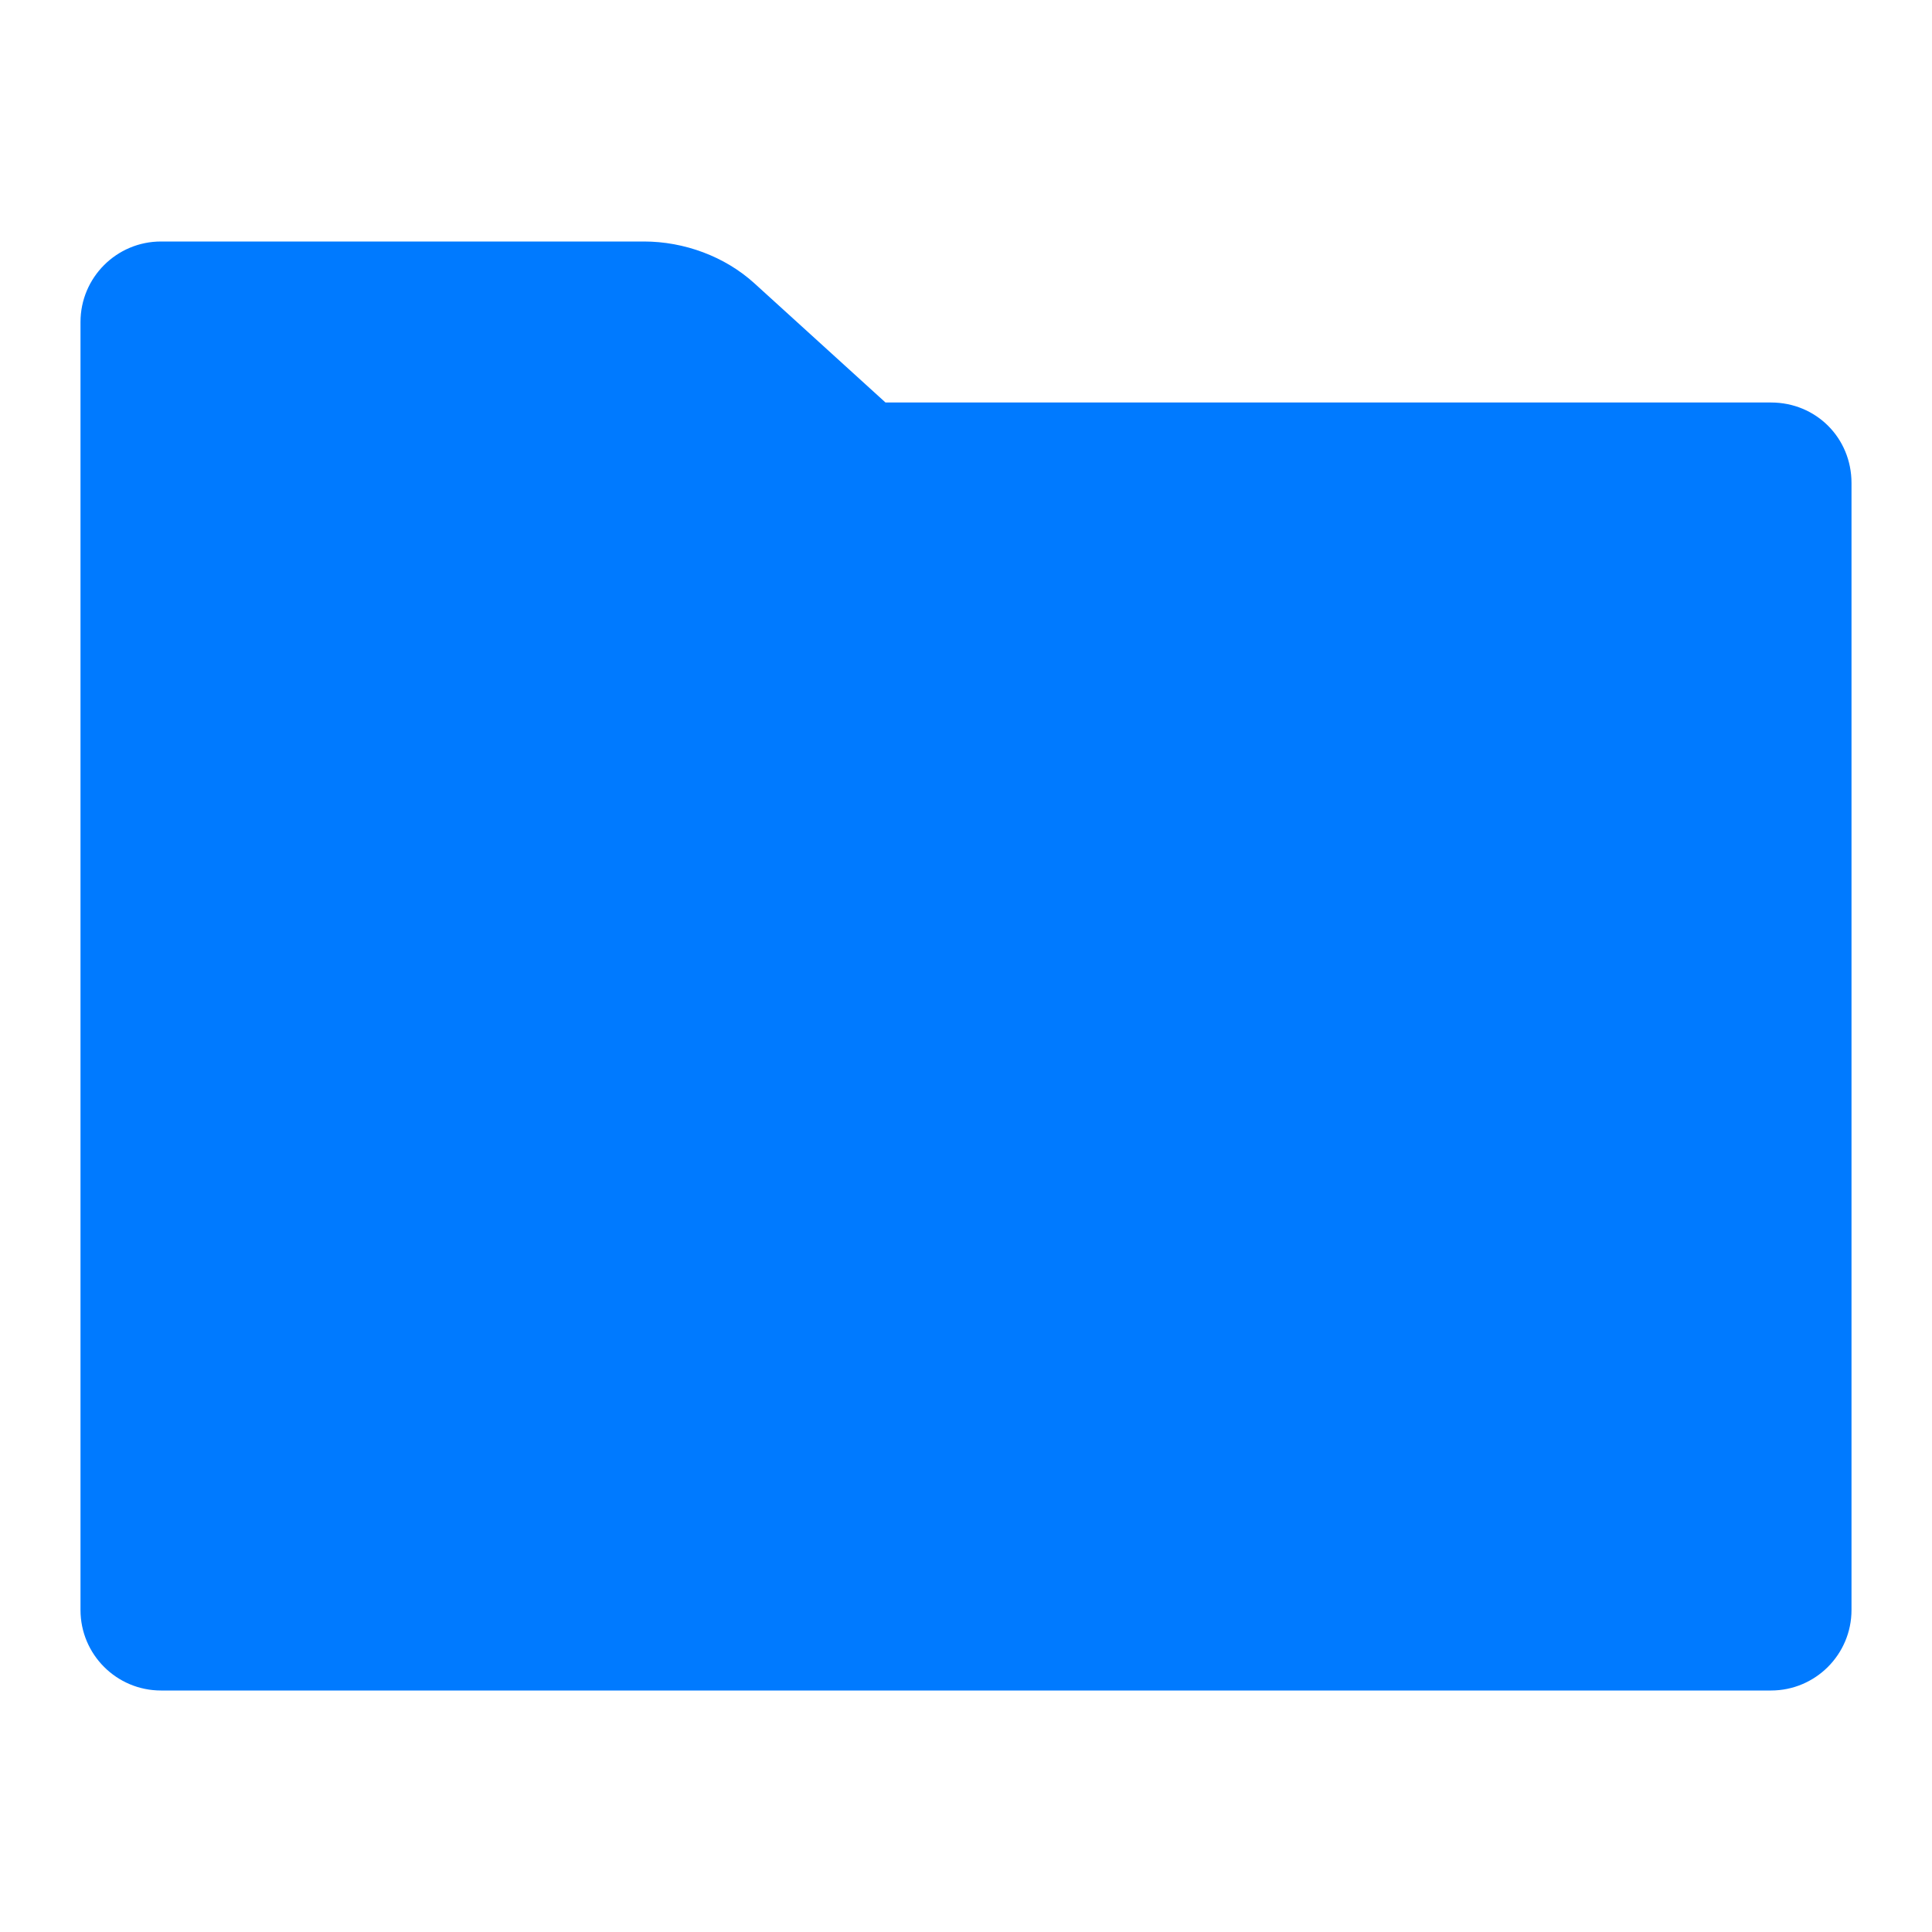
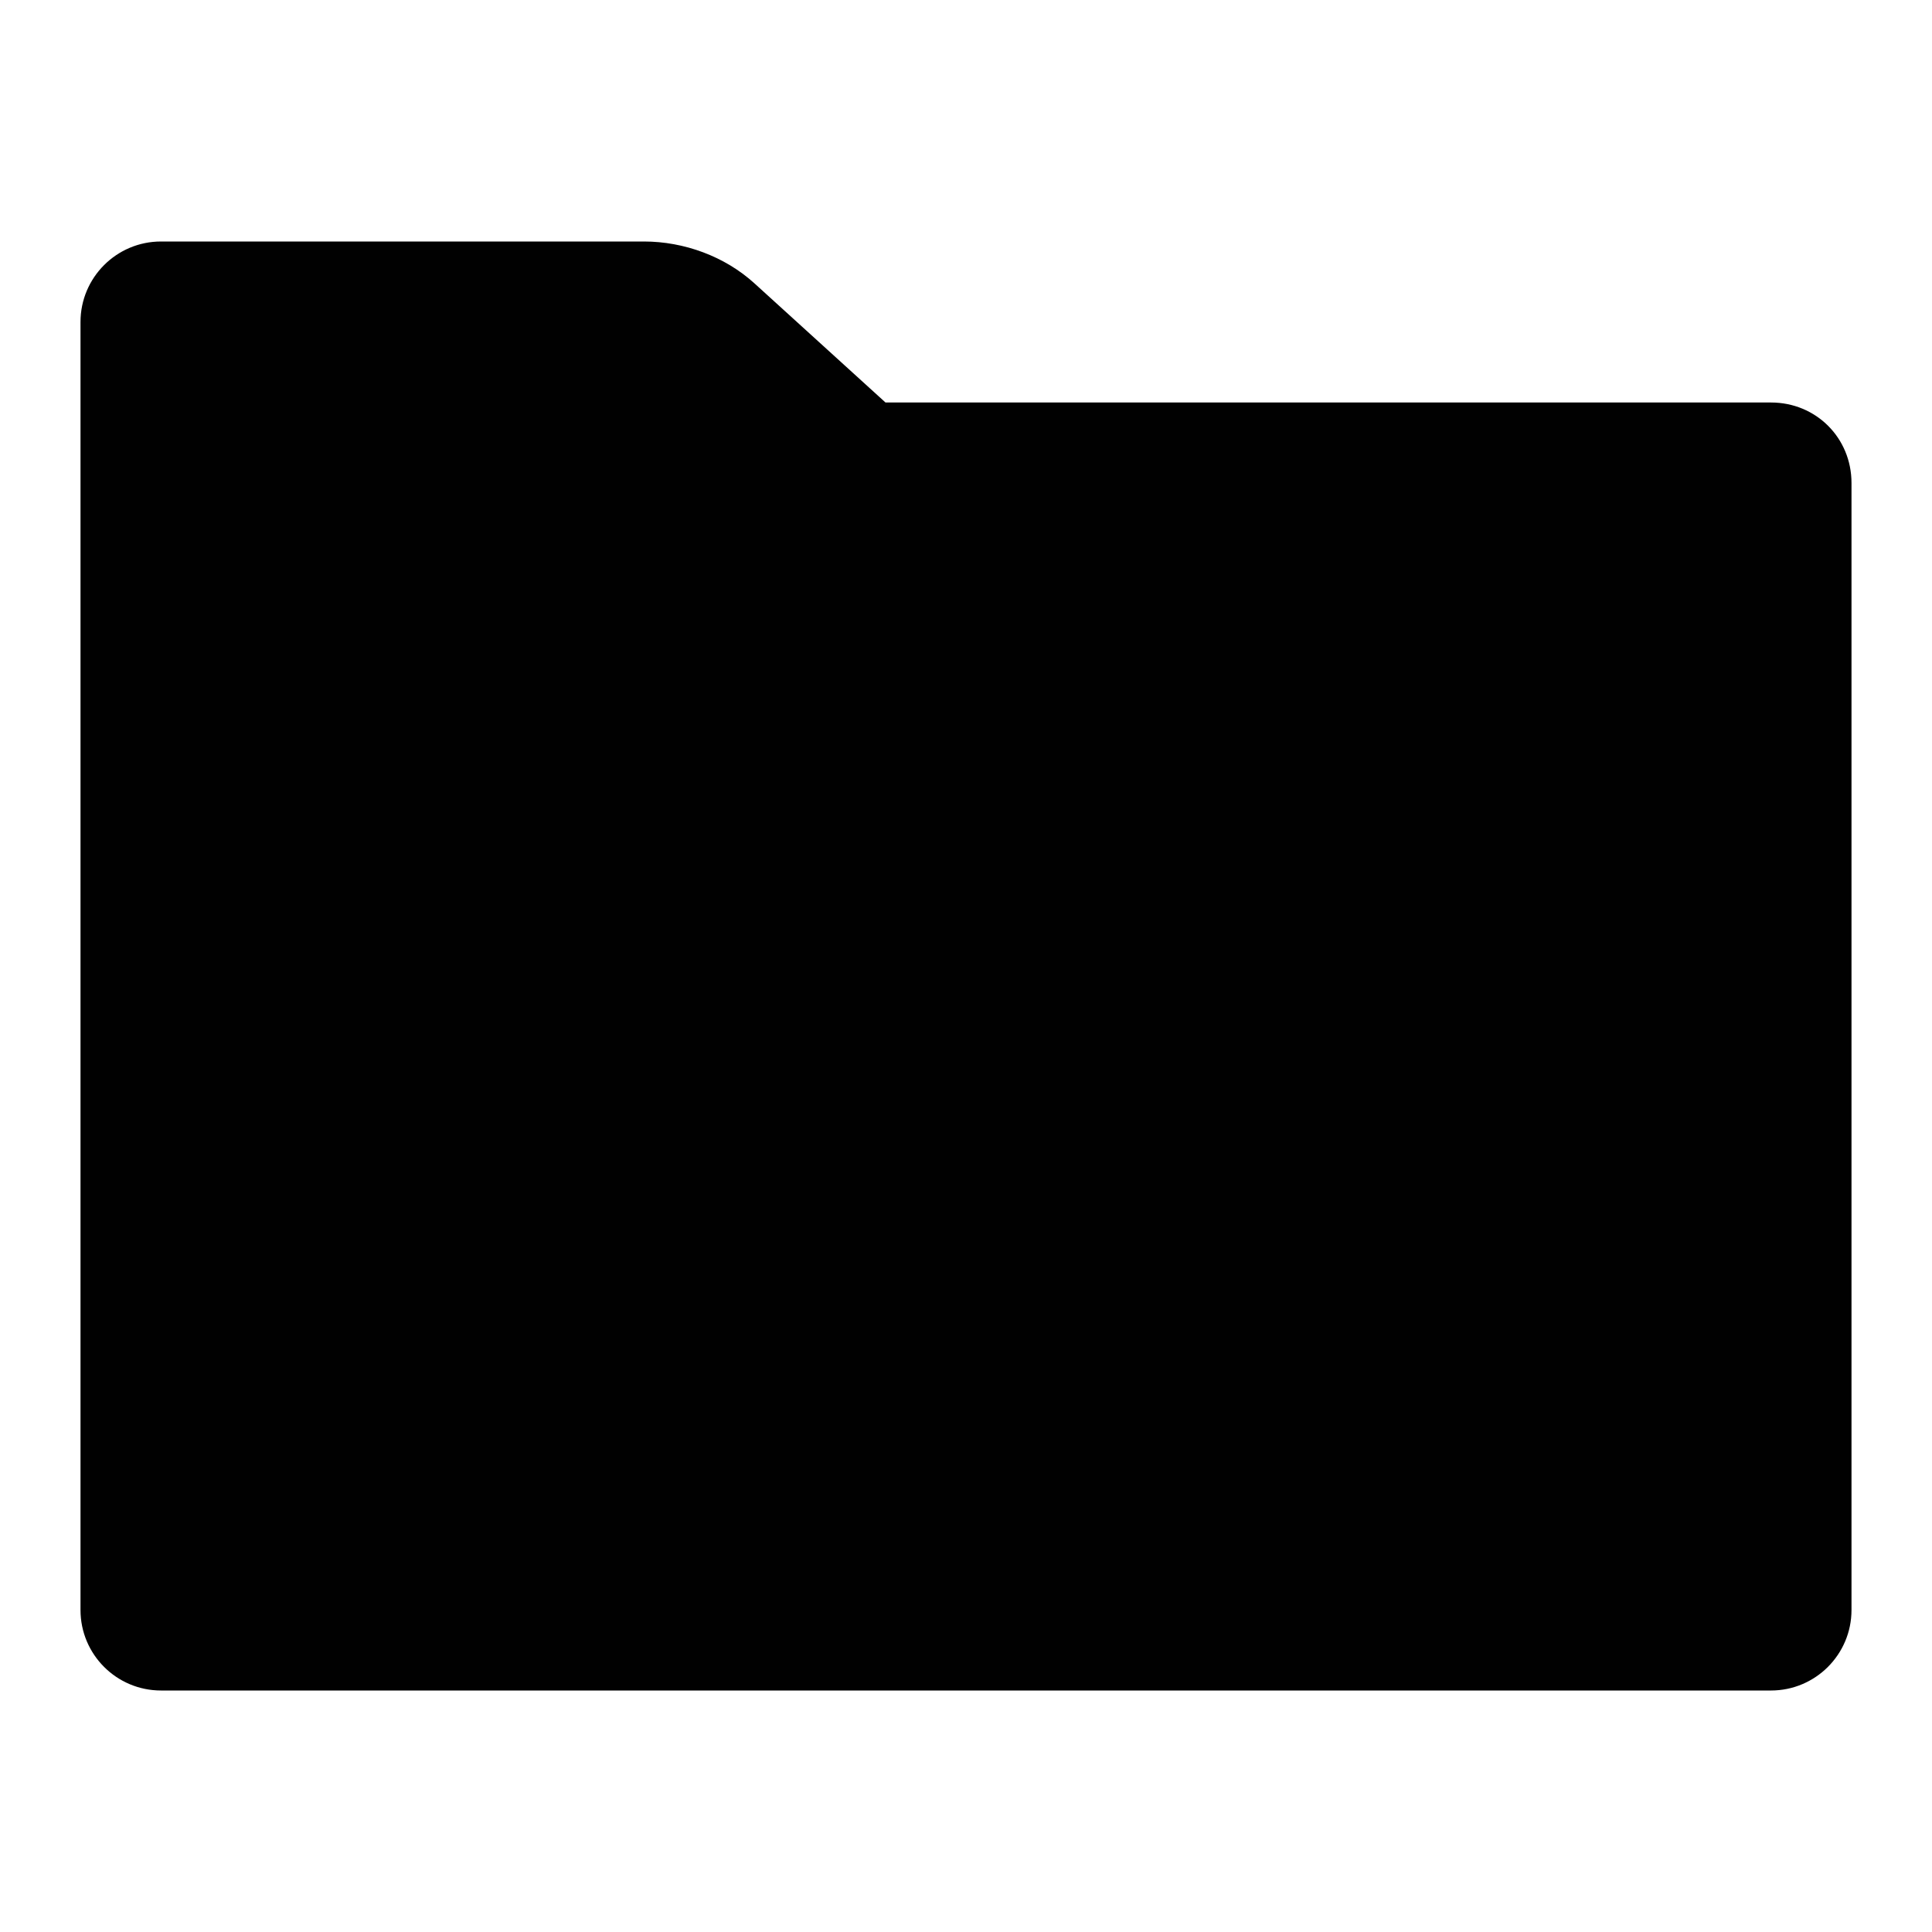
- <svg xmlns="http://www.w3.org/2000/svg" width="24" height="24" viewBox="0 0 24 24" fill="#007aff" stroke="none" stroke-width="2" stroke-linecap="round" stroke-linejoin="round">
-   <path d="M11 5L9.372 3.52C9.004 3.185 8.498 3 8 3H2C1.448 3 1 3.448 1 4V20C1 20.552 1.448 21 2 21H22C22.552 21 23 20.552 23 20V6C23 5.44 22.56 5 22 5H11Z" fill="007aff" />
+ <svg xmlns="http://www.w3.org/2000/svg" width="24" height="24" viewBox="0 0 24 24">
+   <style type="text/css">
+         .st0{fill:#010101;}
+     </style>
+   <path class="st0" d="M11 5L9.372 3.52C9.004 3.185 8.498 3 8 3H2C1.448 3 1 3.448 1 4V20C1 20.552 1.448 21 2 21H22C22.552 21 23 20.552 23 20V6C23 5.44 22.56 5 22 5H11Z" fill="007aff" />
</svg>
